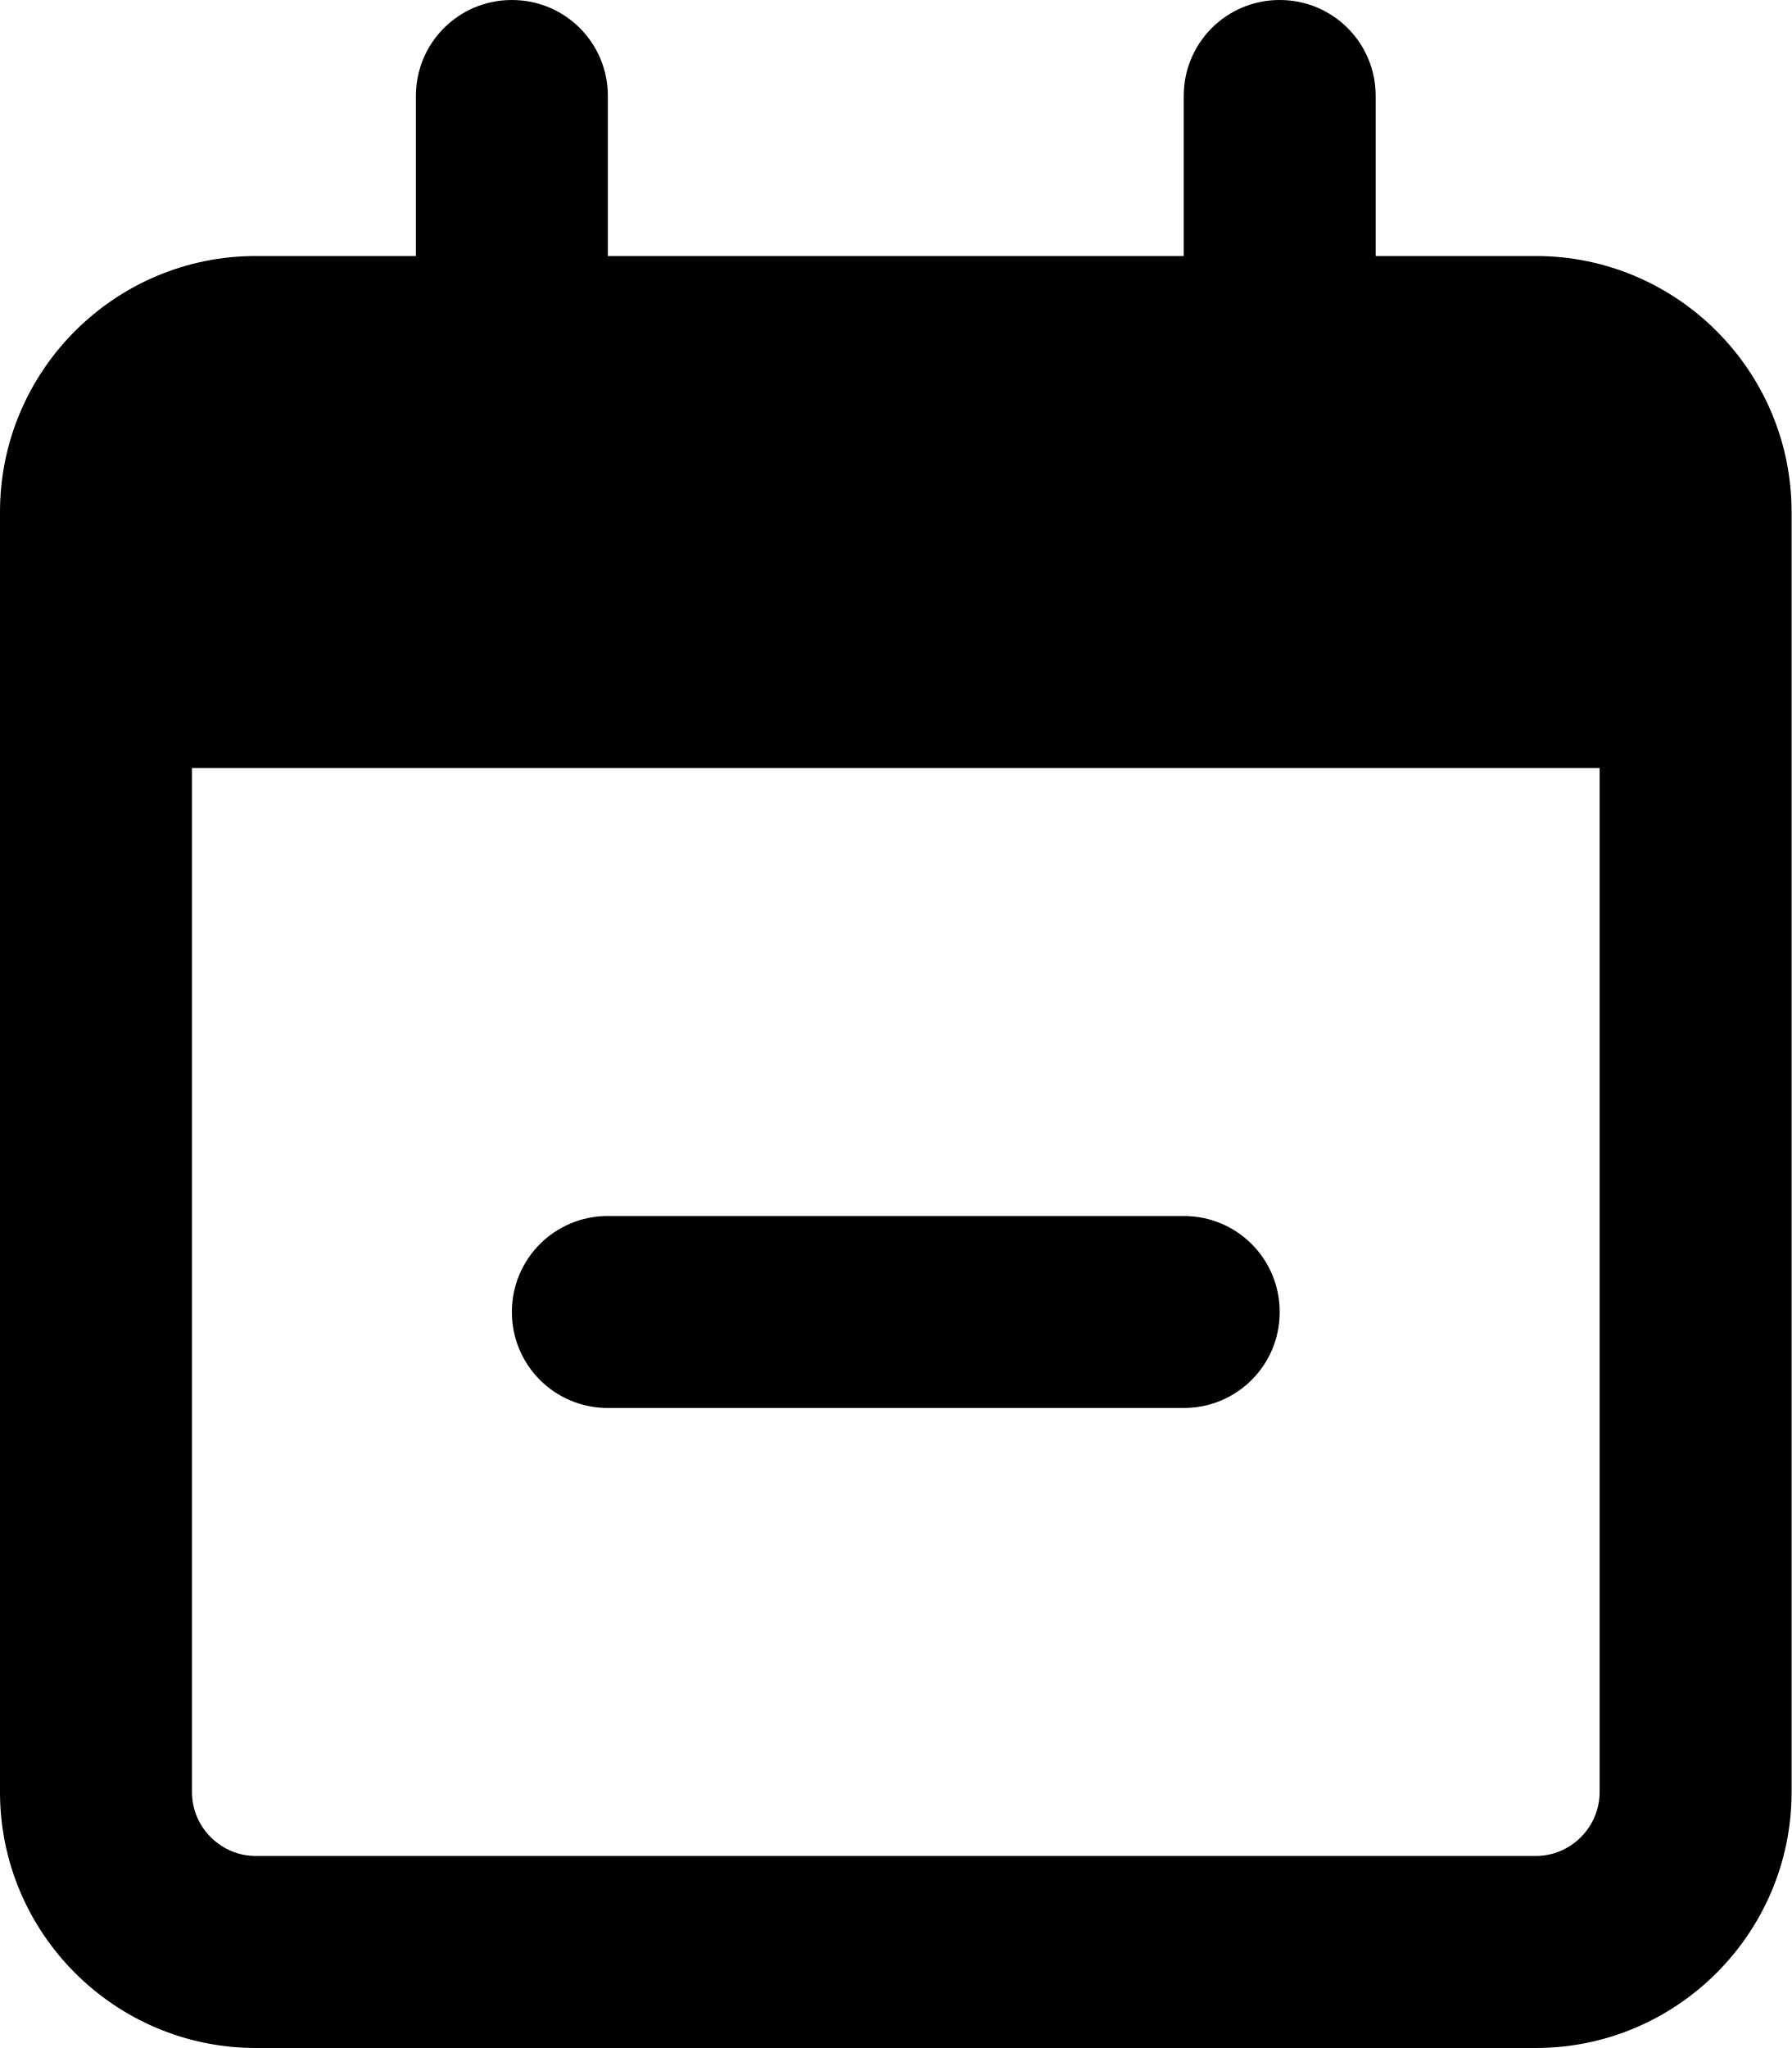
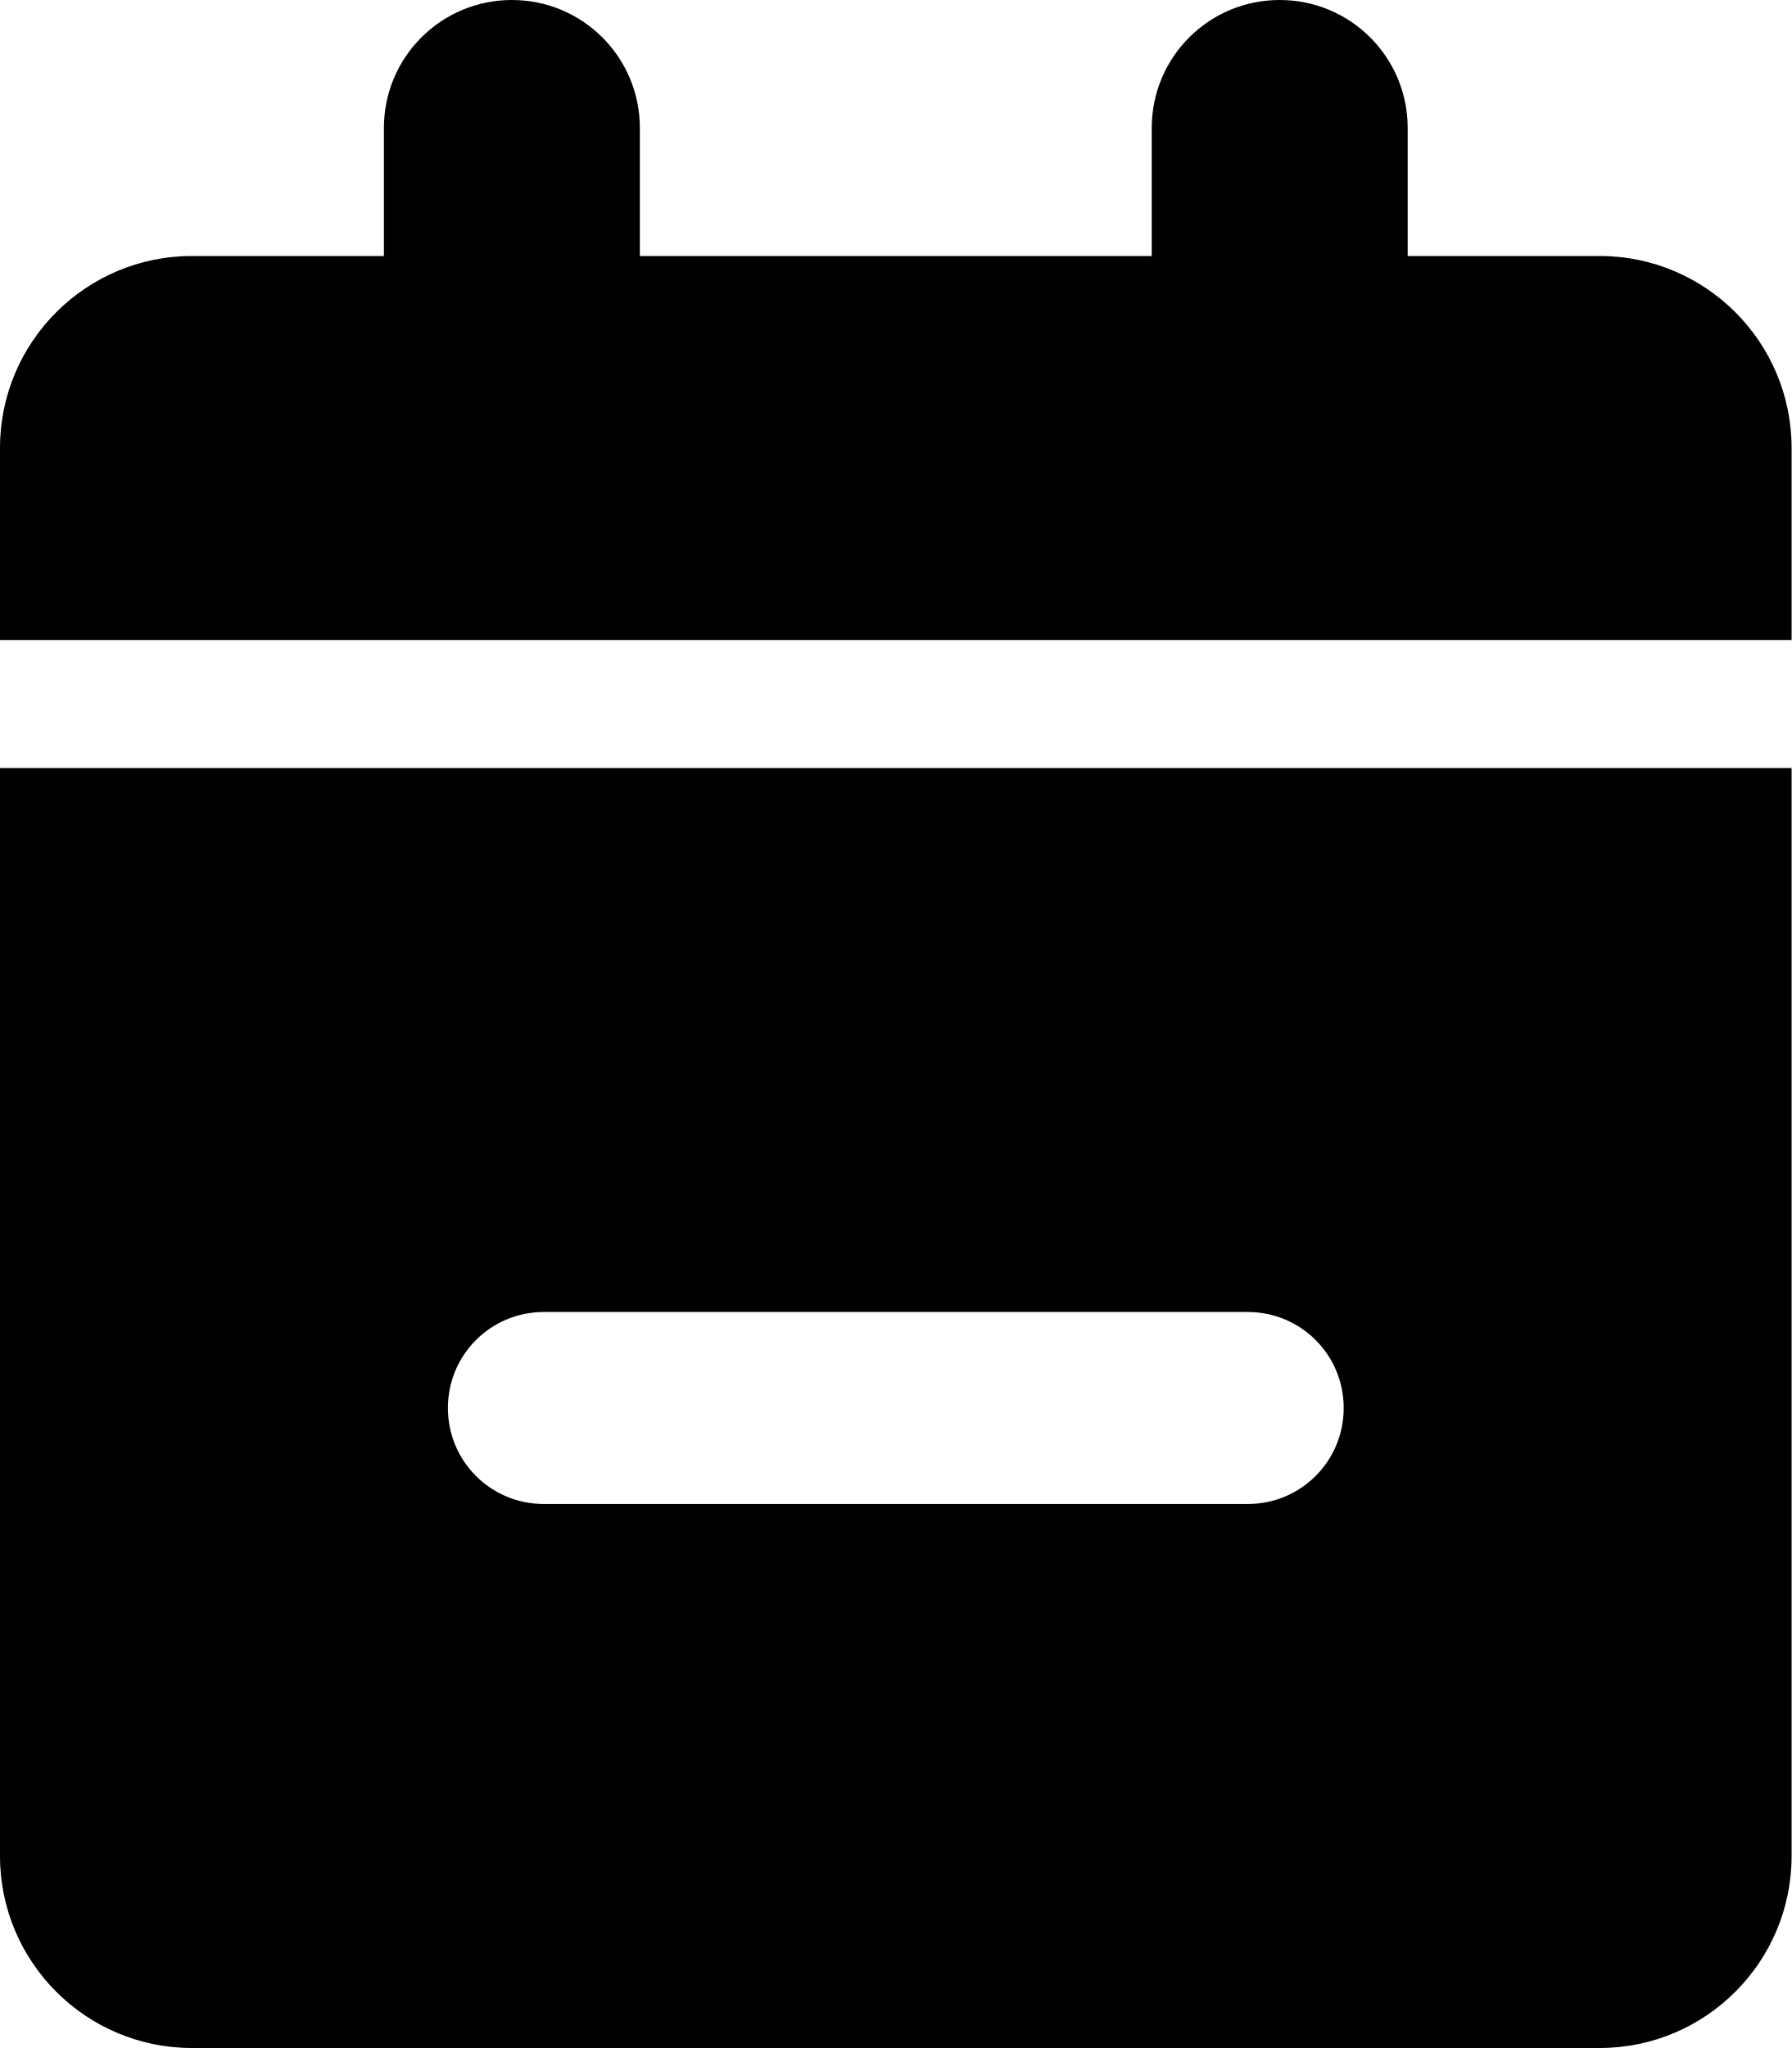
<svg xmlns="http://www.w3.org/2000/svg" viewBox="0 0 448 512">
-   <path d="M128 0c13.3 0 24 10.7 24 24l0 40 144 0 0-40c0-13.3 10.7-24 24-24s24 10.7 24 24l0 40 40 0c35.3 0 64 28.7 64 64l0 16 0 48 0 256c0 35.3-28.7 64-64 64L64 512c-35.3 0-64-28.7-64-64L0 192l0-48 0-16C0 92.7 28.7 64 64 64l40 0 0-40c0-13.3 10.7-24 24-24zM400 192L48 192l0 256c0 8.8 7.2 16 16 16l320 0c8.8 0 16-7.2 16-16l0-256zM296 352l-144 0c-13.3 0-24-10.7-24-24s10.7-24 24-24l144 0c13.3 0 24 10.7 24 24s-10.7 24-24 24z" />
+   <path d="M128 0c17.7 0 32 14.3 32 32l0 32 128 0 0-32c0-17.7 14.3-32 32-32s32 14.3 32 32l0 32 48 0c26.5 0 48 21.5 48 48l0 48L0 160l0-48C0 85.5 21.5 64 48 64l48 0 0-32c0-17.7 14.3-32 32-32zM0 192l448 0 0 272c0 26.5-21.5 48-48 48L48 512c-26.5 0-48-21.5-48-48L0 192zM312 376c13.3 0 24-10.7 24-24s-10.7-24-24-24l-176 0c-13.3 0-24 10.7-24 24s10.7 24 24 24l176 0z" />
</svg>
